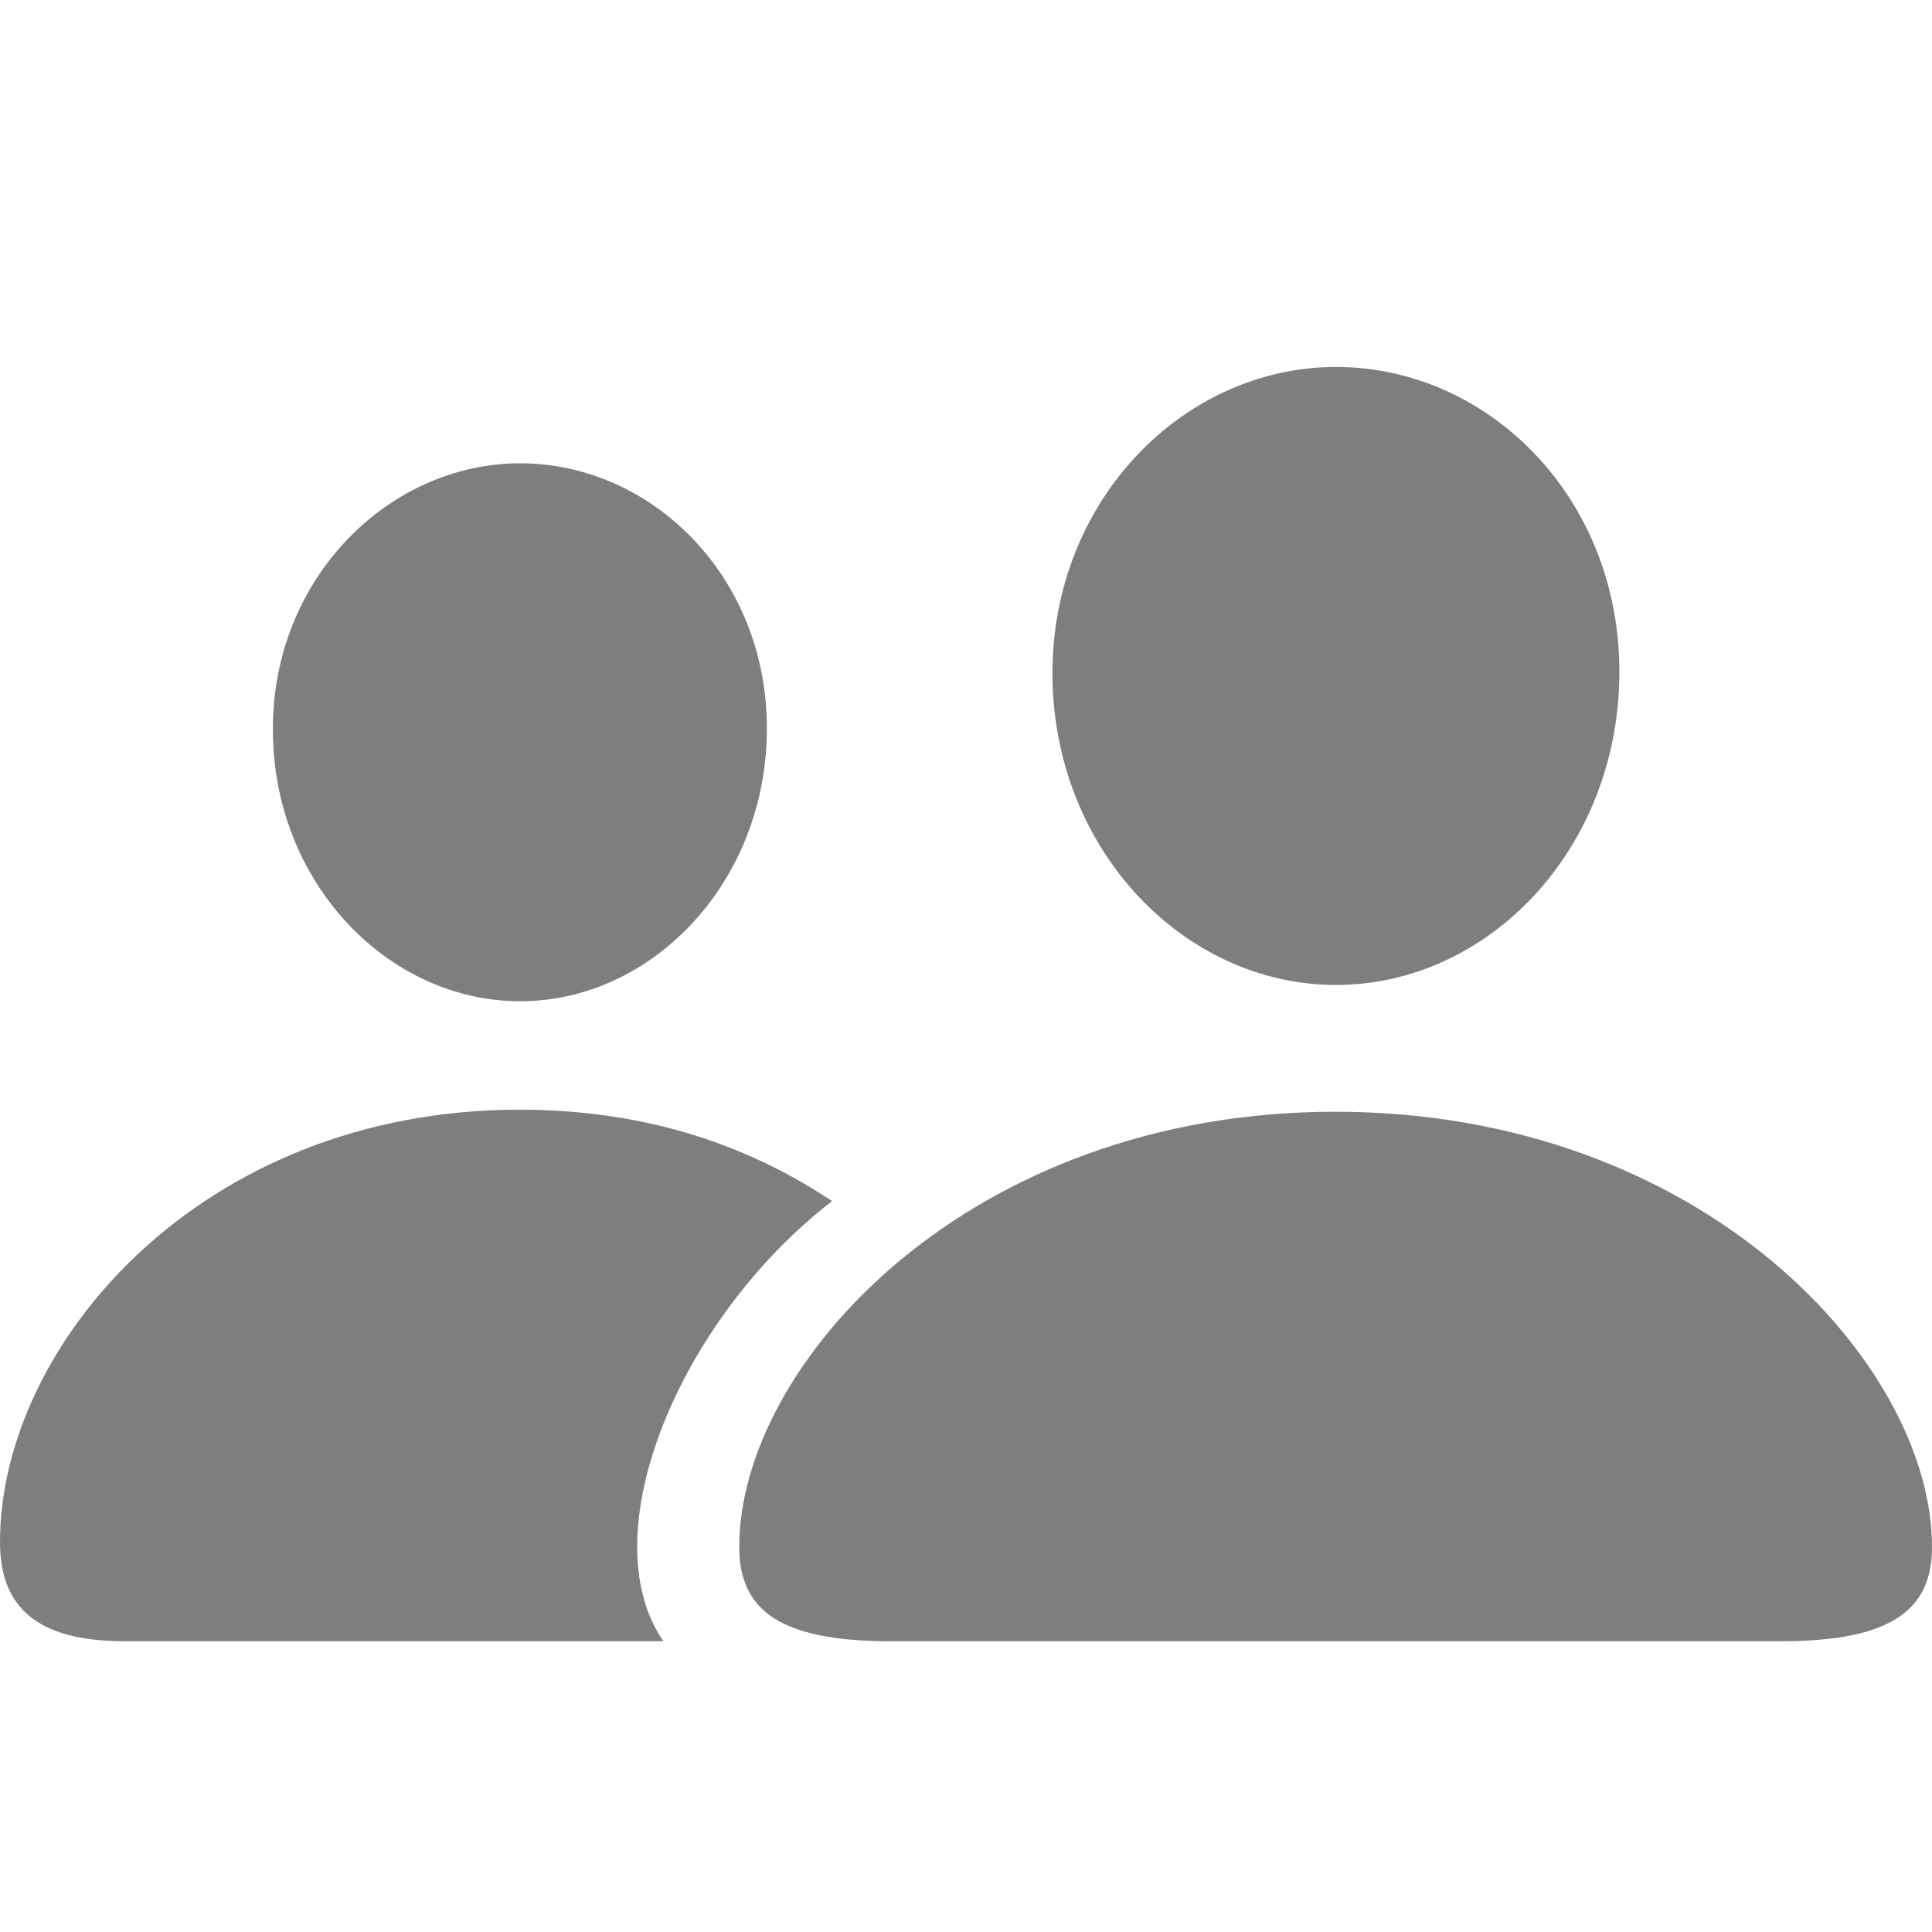
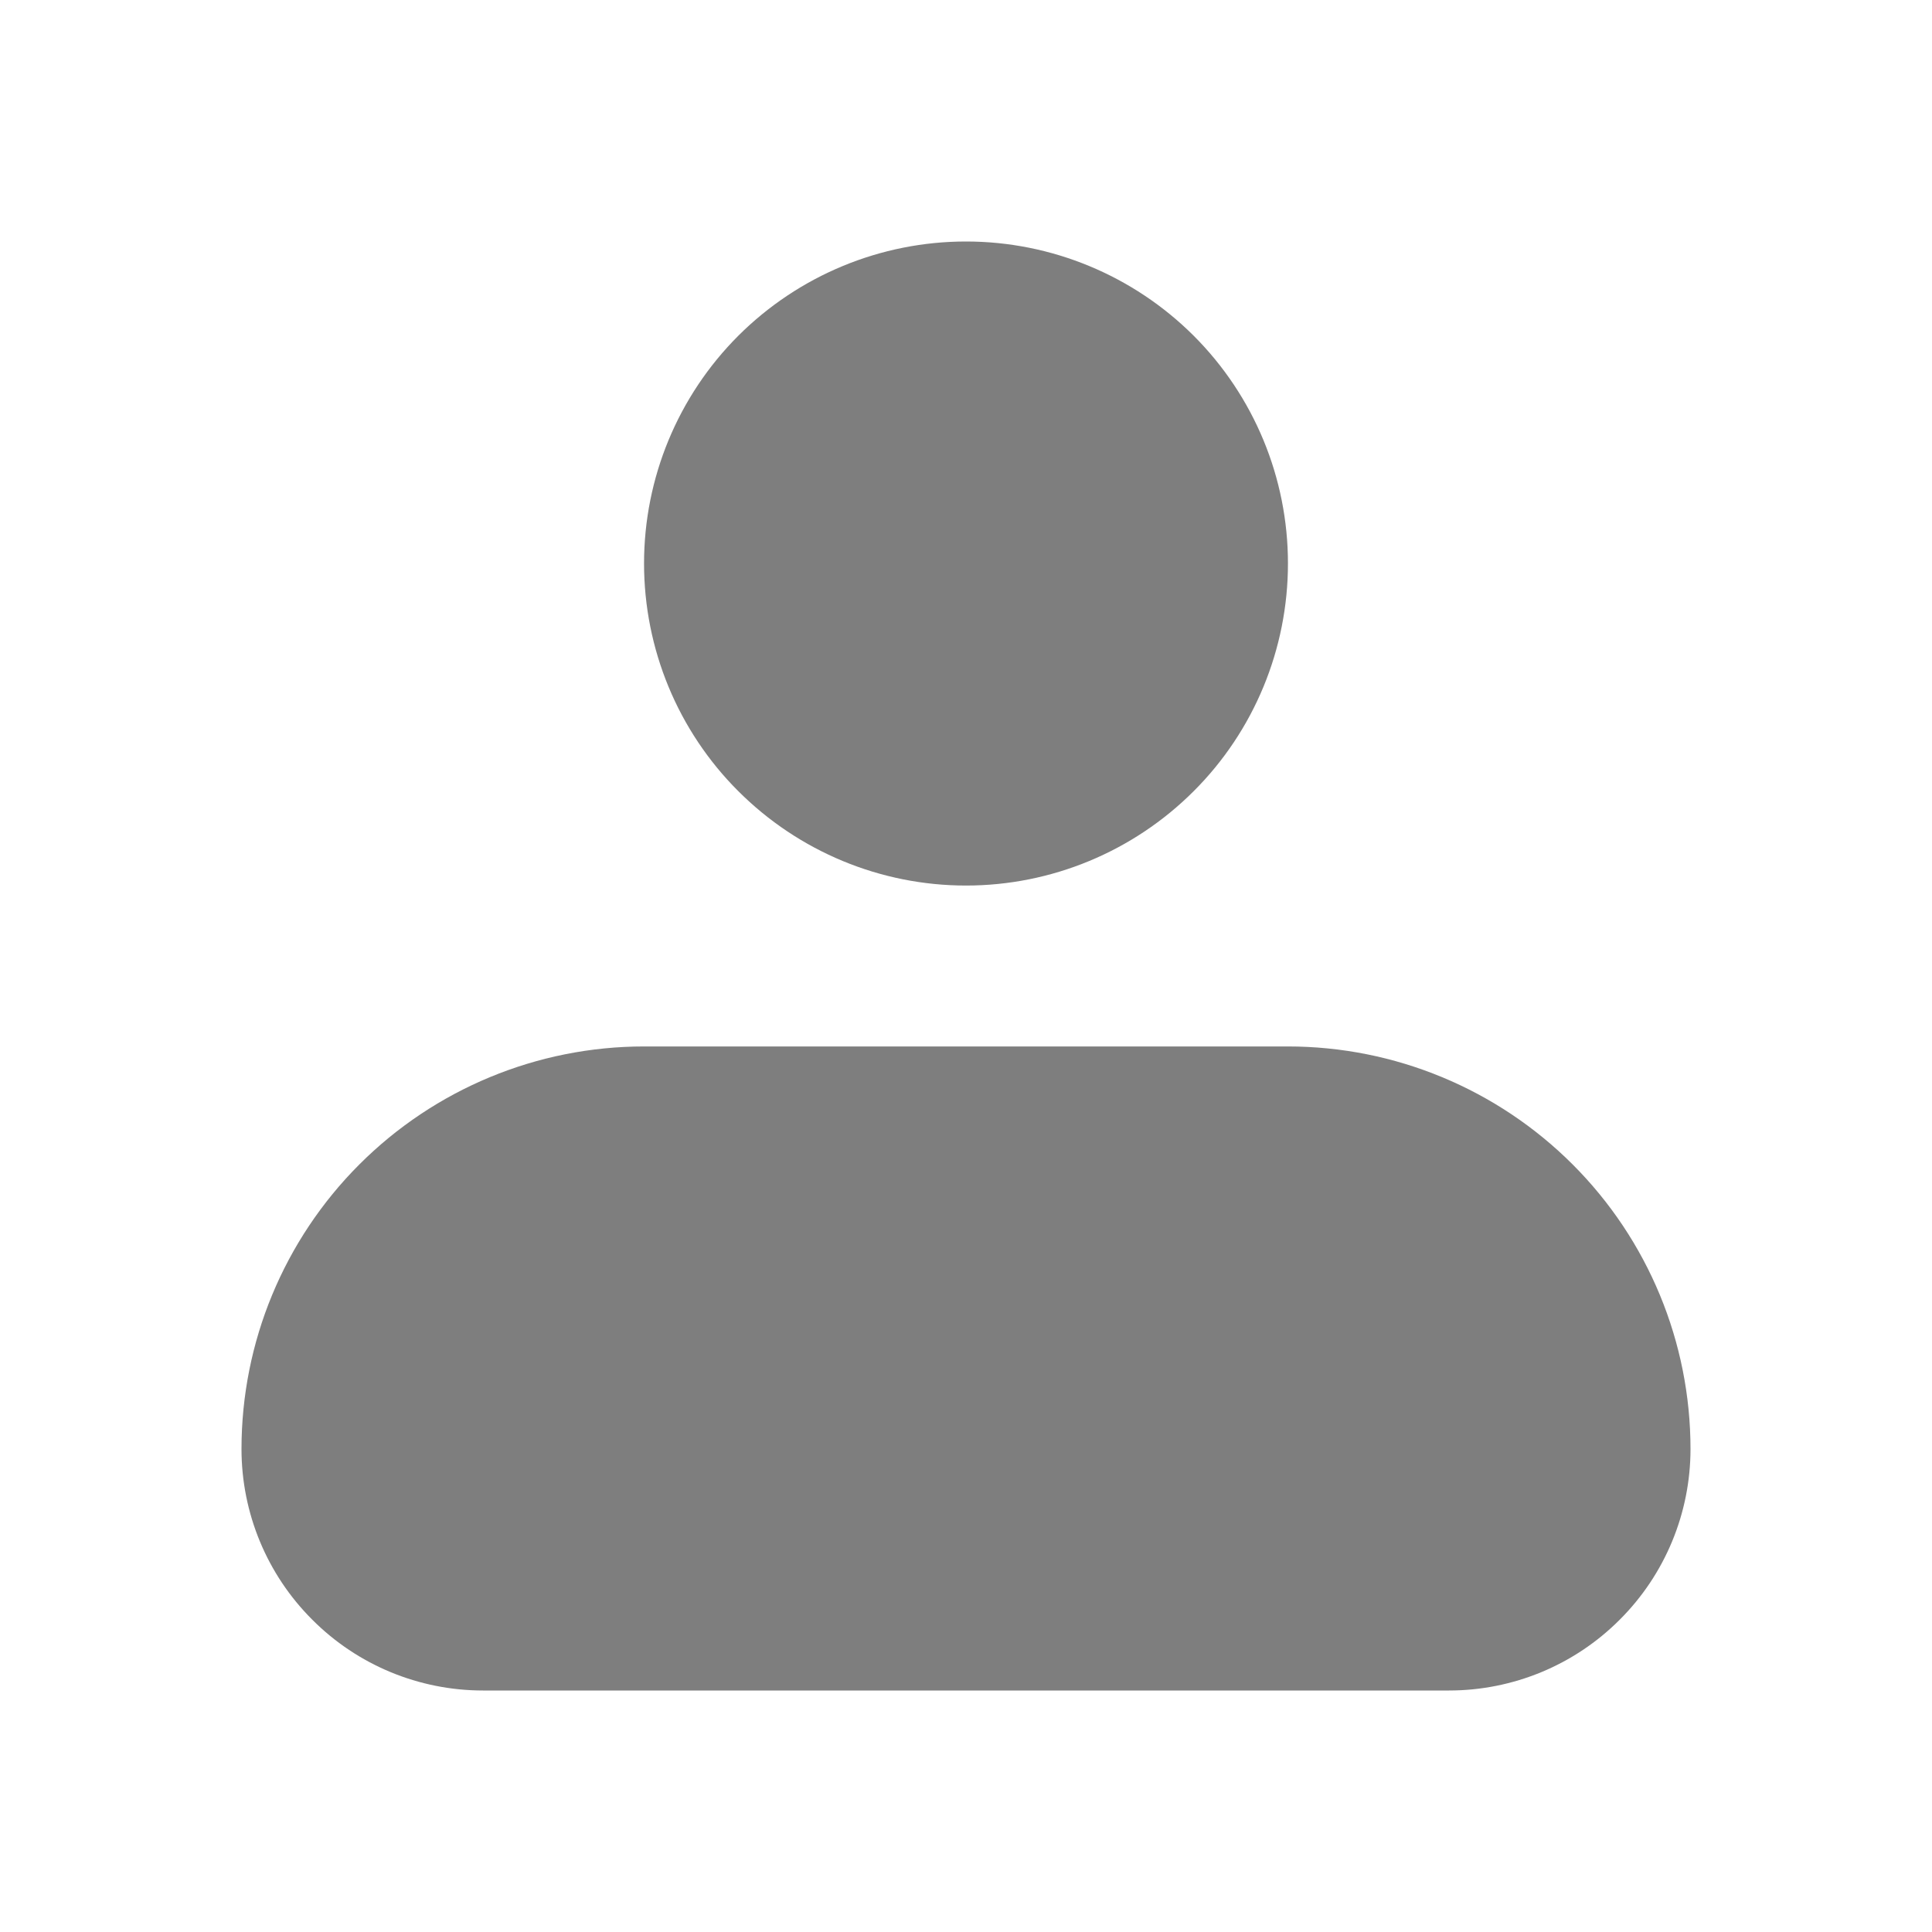
- <svg xmlns="http://www.w3.org/2000/svg" width="16" height="16" viewBox="0 0 16 16" fill="none">
-   <path d="M11.064 8.157C12.326 8.157 13.411 7.03 13.411 5.563C13.411 4.113 12.32 3.039 11.064 3.039C9.808 3.039 8.716 4.136 8.716 5.574C8.716 7.03 9.802 8.157 11.064 8.157ZM4.308 8.292C5.4 8.292 6.351 7.306 6.351 6.032C6.351 4.77 5.394 3.837 4.308 3.837C3.217 3.837 2.254 4.794 2.26 6.044C2.26 7.306 3.211 8.292 4.308 8.292M1.033 13.592H5.494C4.883 12.706 5.629 10.921 6.891 9.947C6.239 9.513 5.4 9.19 4.302 9.19C1.655 9.19 0 11.144 0 12.77C0 13.299 0.293 13.592 1.033 13.592ZM7.372 13.592H14.75C15.671 13.592 16 13.328 16 12.811C16 11.297 14.104 9.207 11.058 9.207C8.018 9.207 6.122 11.297 6.122 12.811C6.122 13.328 6.45 13.592 7.372 13.592Z" fill="#7E7E7E" />
+ <svg xmlns="http://www.w3.org/2000/svg" width="14" height="14" viewBox="0 0 14 14" fill="none">
+   <path fill-rule="evenodd" clip-rule="evenodd" d="M4.667 4.083C4.667 3.464 4.912 2.871 5.35 2.433C5.788 1.996 6.381 1.75 7 1.75C7.619 1.75 8.212 1.996 8.65 2.433C9.088 2.871 9.333 3.464 9.333 4.083C9.333 4.702 9.088 5.296 8.65 5.733C8.212 6.171 7.619 6.417 7 6.417C6.381 6.417 5.788 6.171 5.35 5.733C4.912 5.296 4.667 4.702 4.667 4.083ZM4.667 7.583C3.893 7.583 3.151 7.891 2.604 8.438C2.057 8.985 1.75 9.726 1.75 10.5C1.75 10.964 1.934 11.409 2.263 11.737C2.591 12.066 3.036 12.25 3.5 12.25H10.5C10.964 12.25 11.409 12.066 11.737 11.737C12.066 11.409 12.25 10.964 12.25 10.5C12.25 9.726 11.943 8.985 11.396 8.438C10.849 7.891 10.107 7.583 9.333 7.583H4.667Z" fill="#7E7E7E" />
</svg>
